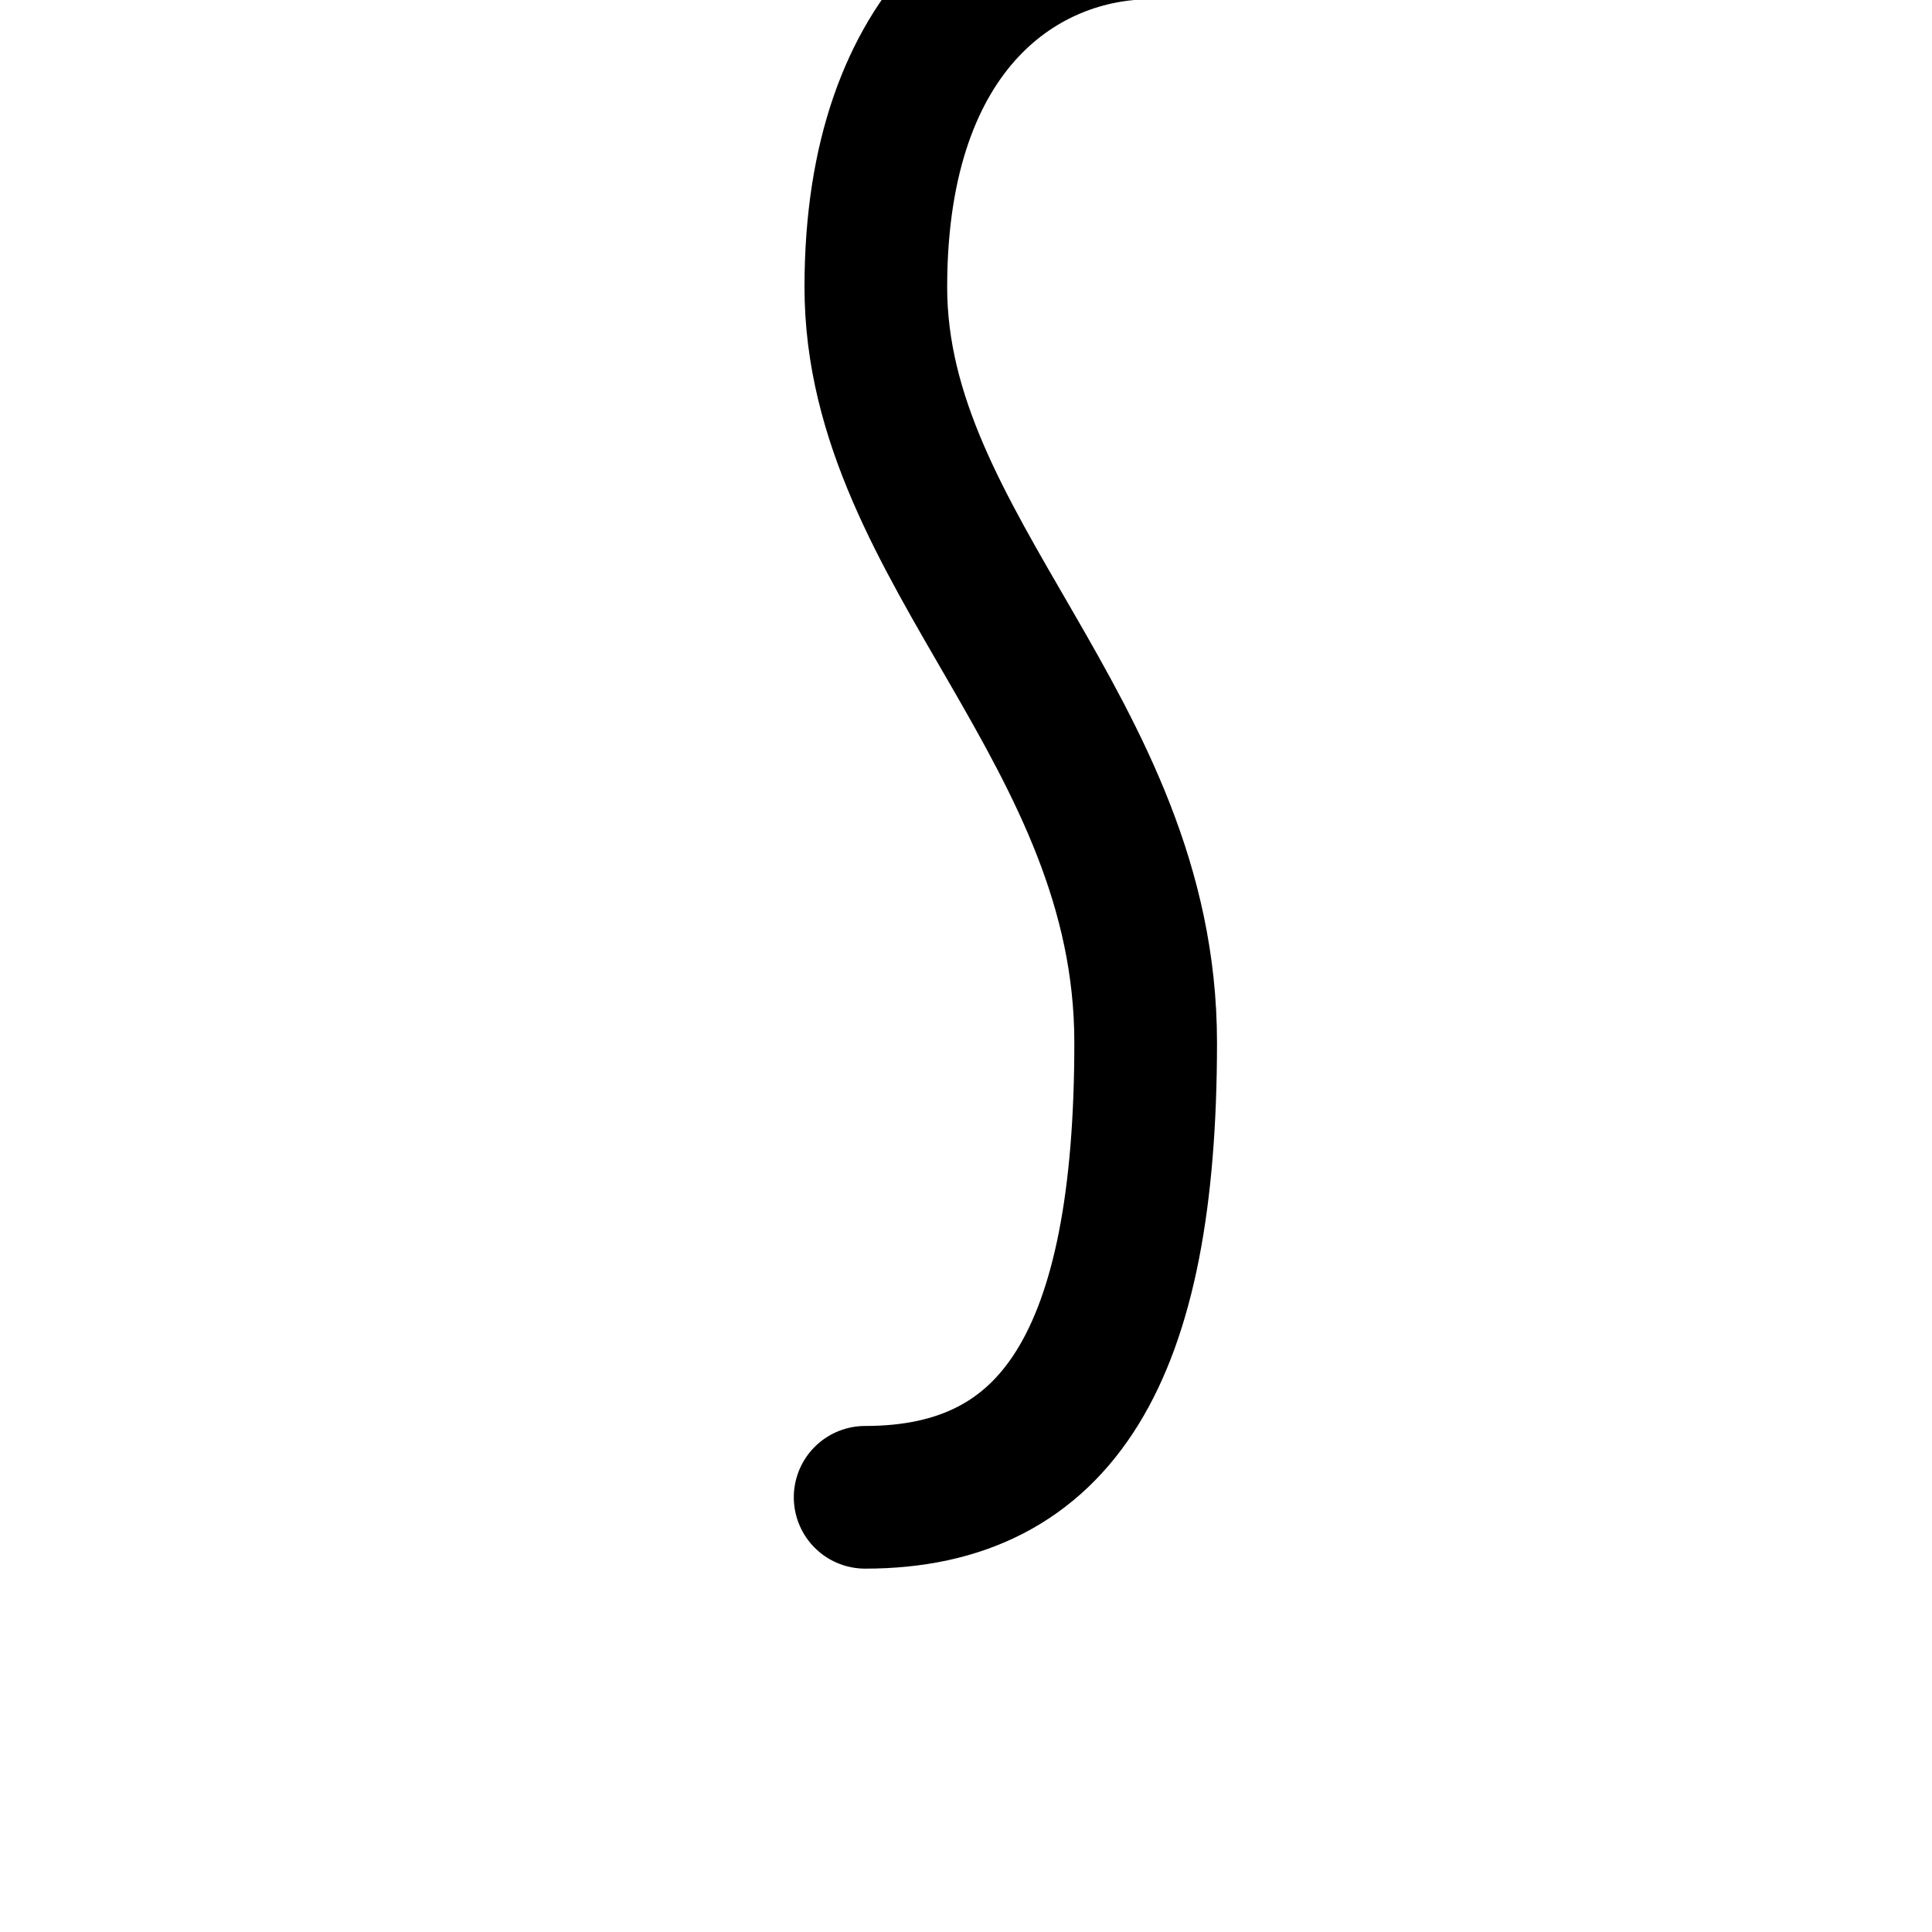
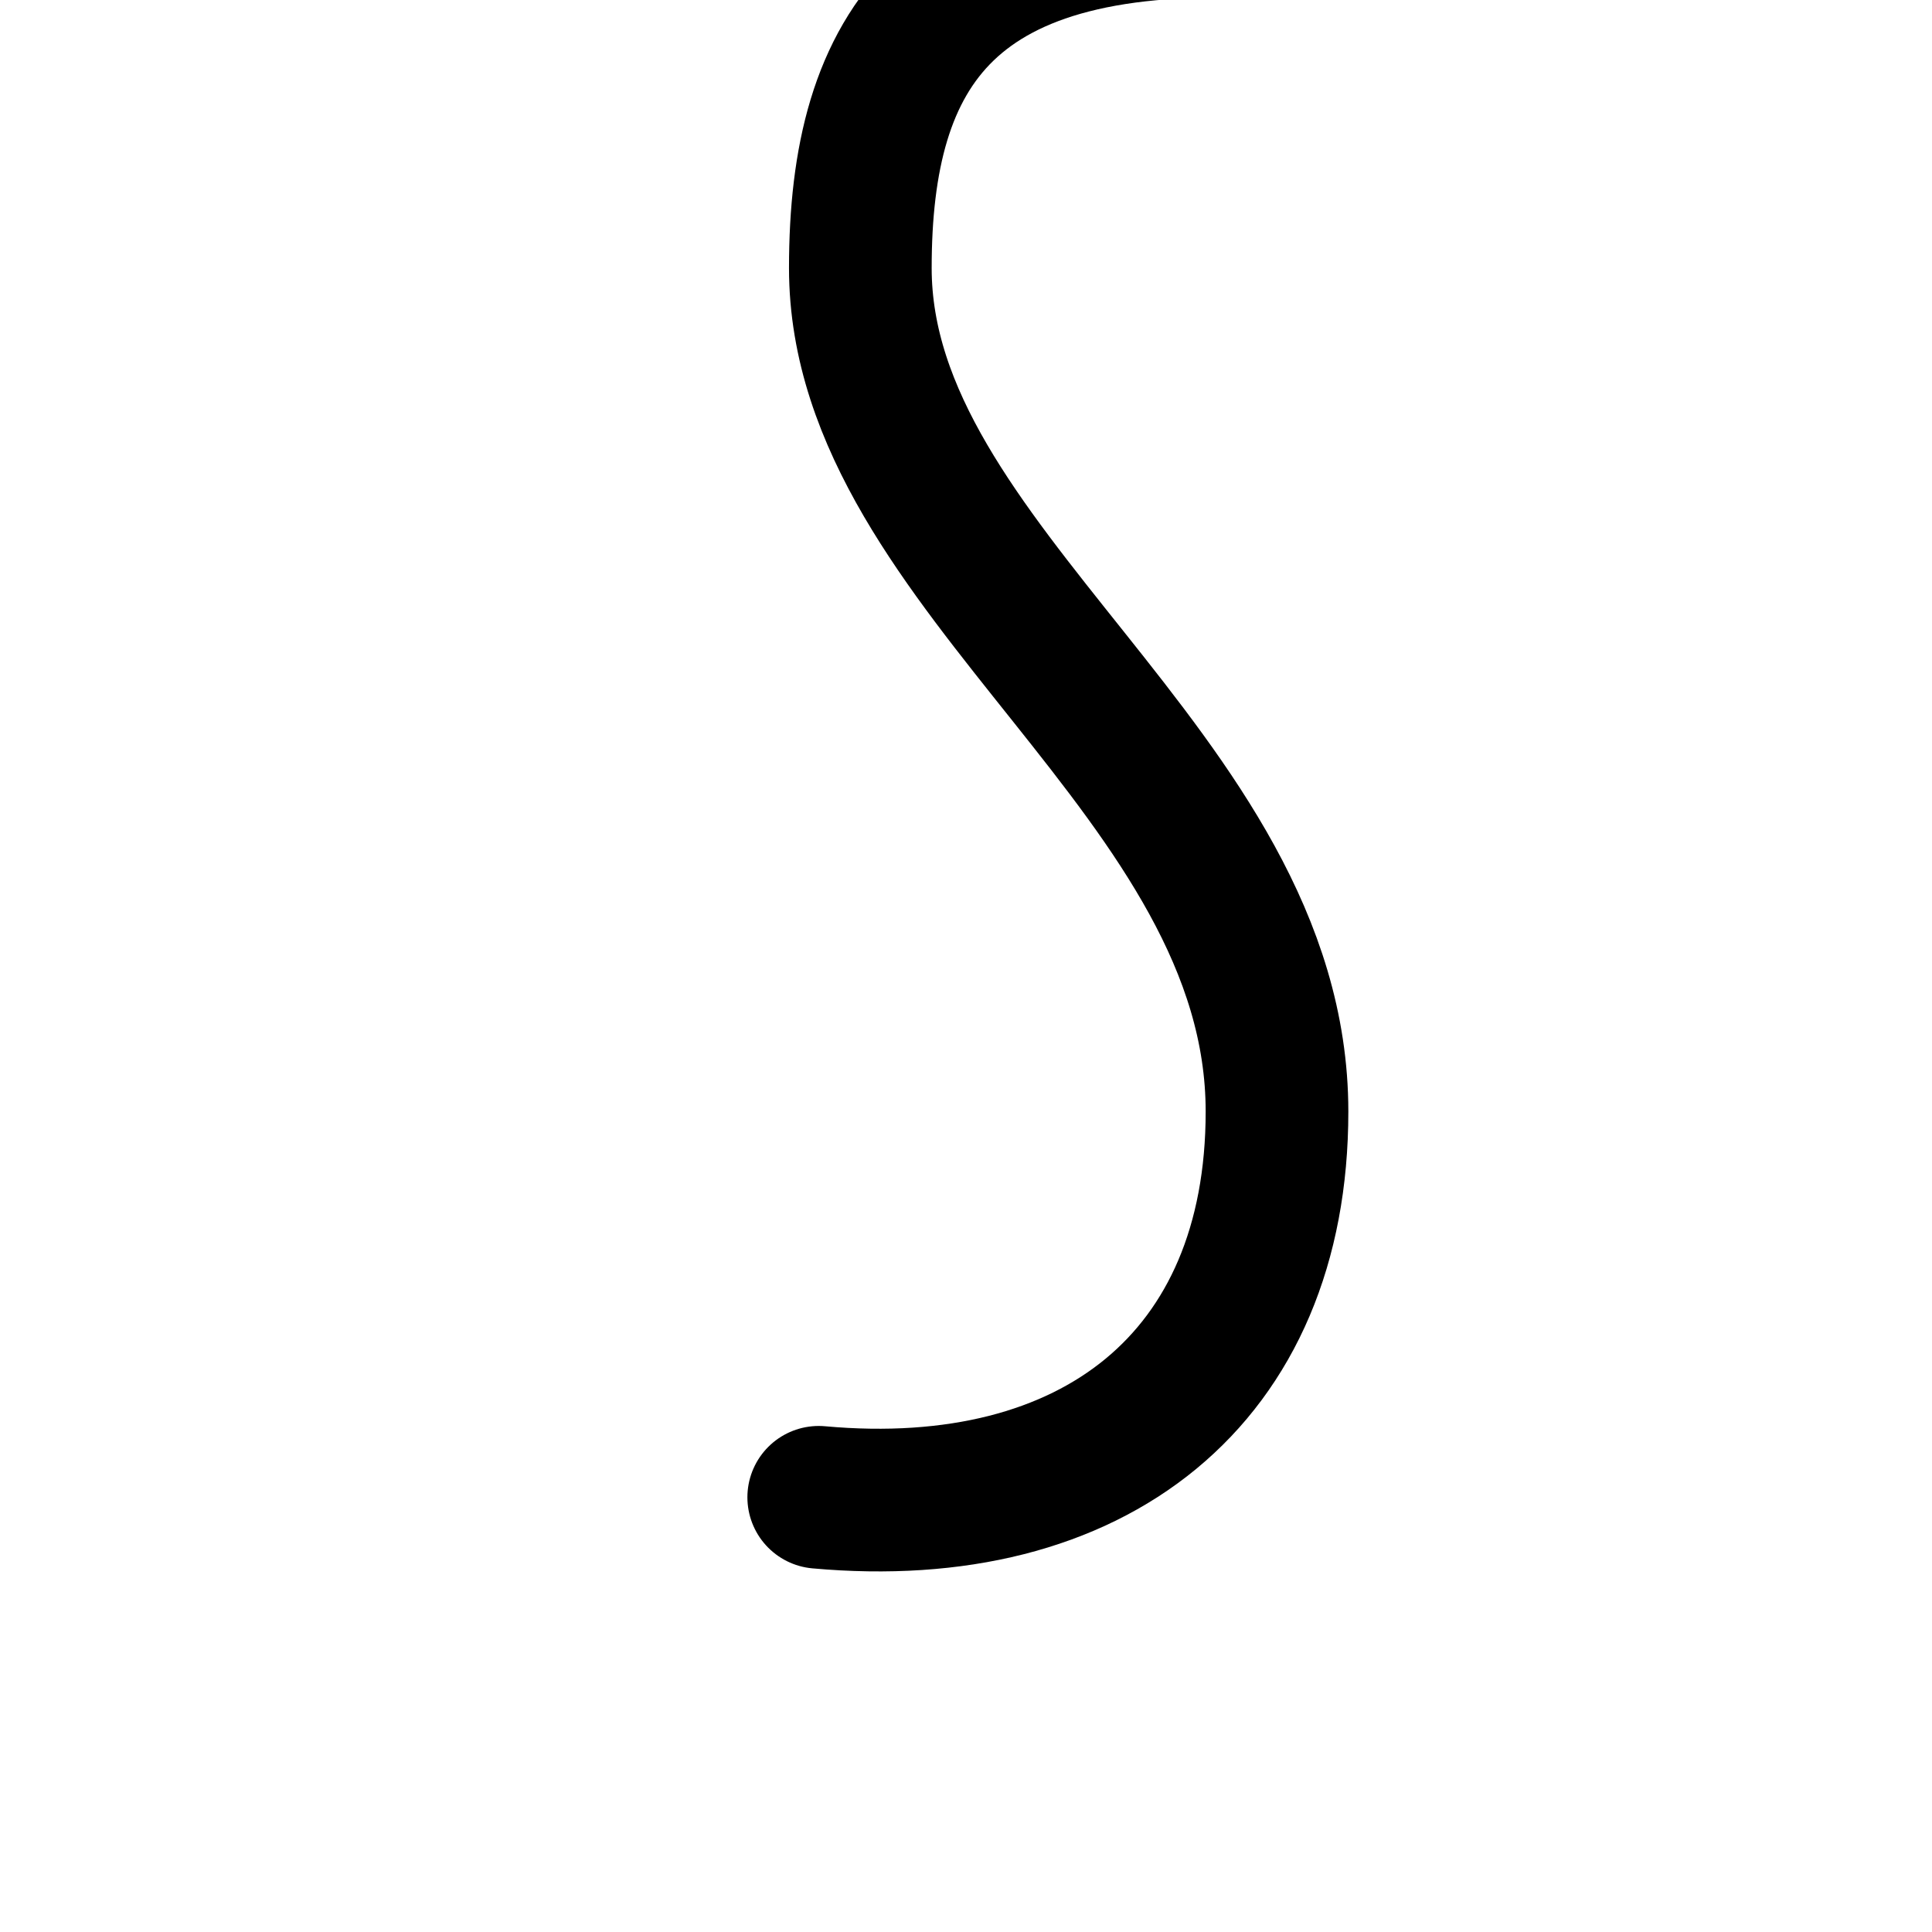
<svg xmlns="http://www.w3.org/2000/svg" version="1.1" viewBox="-10 0 1000 1000" id="svg2" width="1000" height="1000">
  <defs id="defs10" />
  <g id="g4720" transform="matrix(1.0663,0,0,-1.0663,68.33568,1499.684)" style="opacity:0.451" />
  <g transform="matrix(1,0,0,-1,0,1418)" id="g4" />
-   <path style="fill:none;fill-rule:evenodd;stroke:#000000;stroke-width:73.846;stroke-linecap:round;stroke-linejoin:round;stroke-miterlimit:4;stroke-dasharray:none;stroke-opacity:1" d="m 437.794,775 c 99.753,0 145.2,-73.502 145.2,-235.367 0,-161.865 -139.665,-254.183 -139.665,-391.025 0,-136.842 77.149,-185.915 142.201,-185.915" id="path4732" />
+   <path style="fill:none;fill-rule:evenodd;stroke:#000000;stroke-width:73.846;stroke-linecap:round;stroke-linejoin:round;stroke-miterlimit:4;stroke-dasharray:none;stroke-opacity:1" d="m 413.773,775 c 142.125,12.904 237.2,-61.514 237.2,-199.646 0,-174.939 -215.665,-279.55 -215.665,-436.603 0,-113.105 44.492,-185.82 214.201,-176.058" id="path4732-20" />
</svg>
